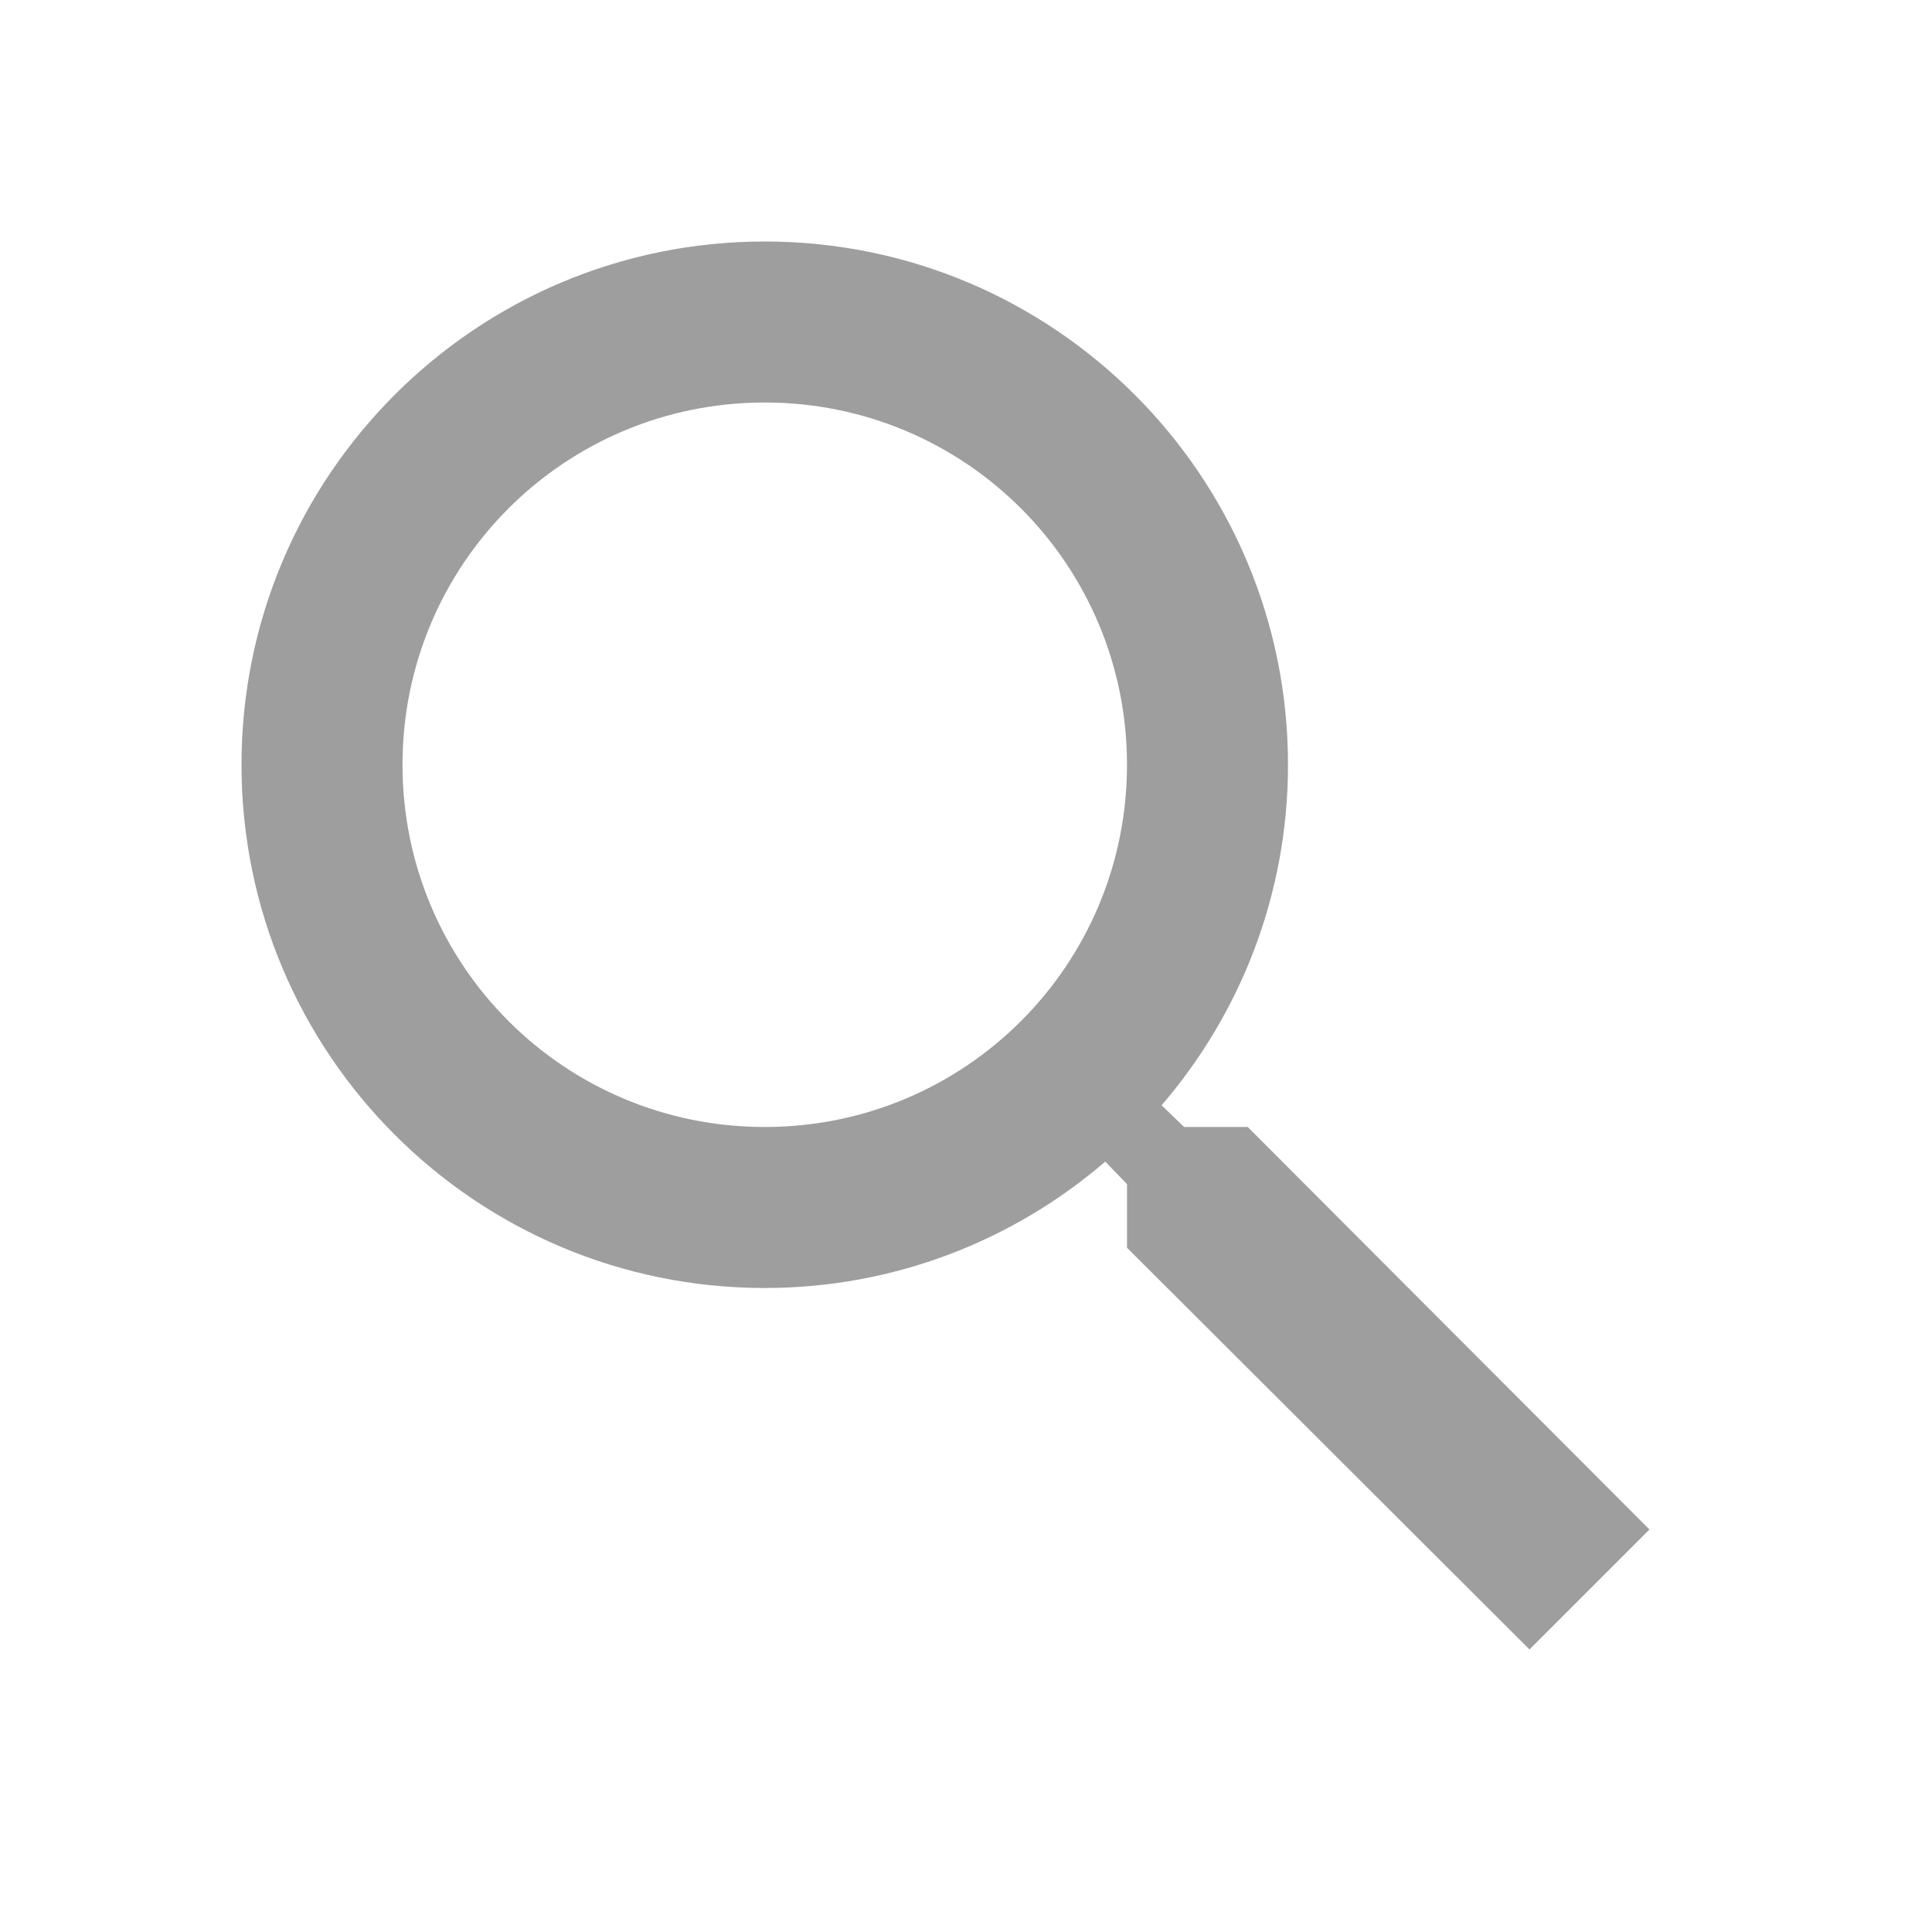
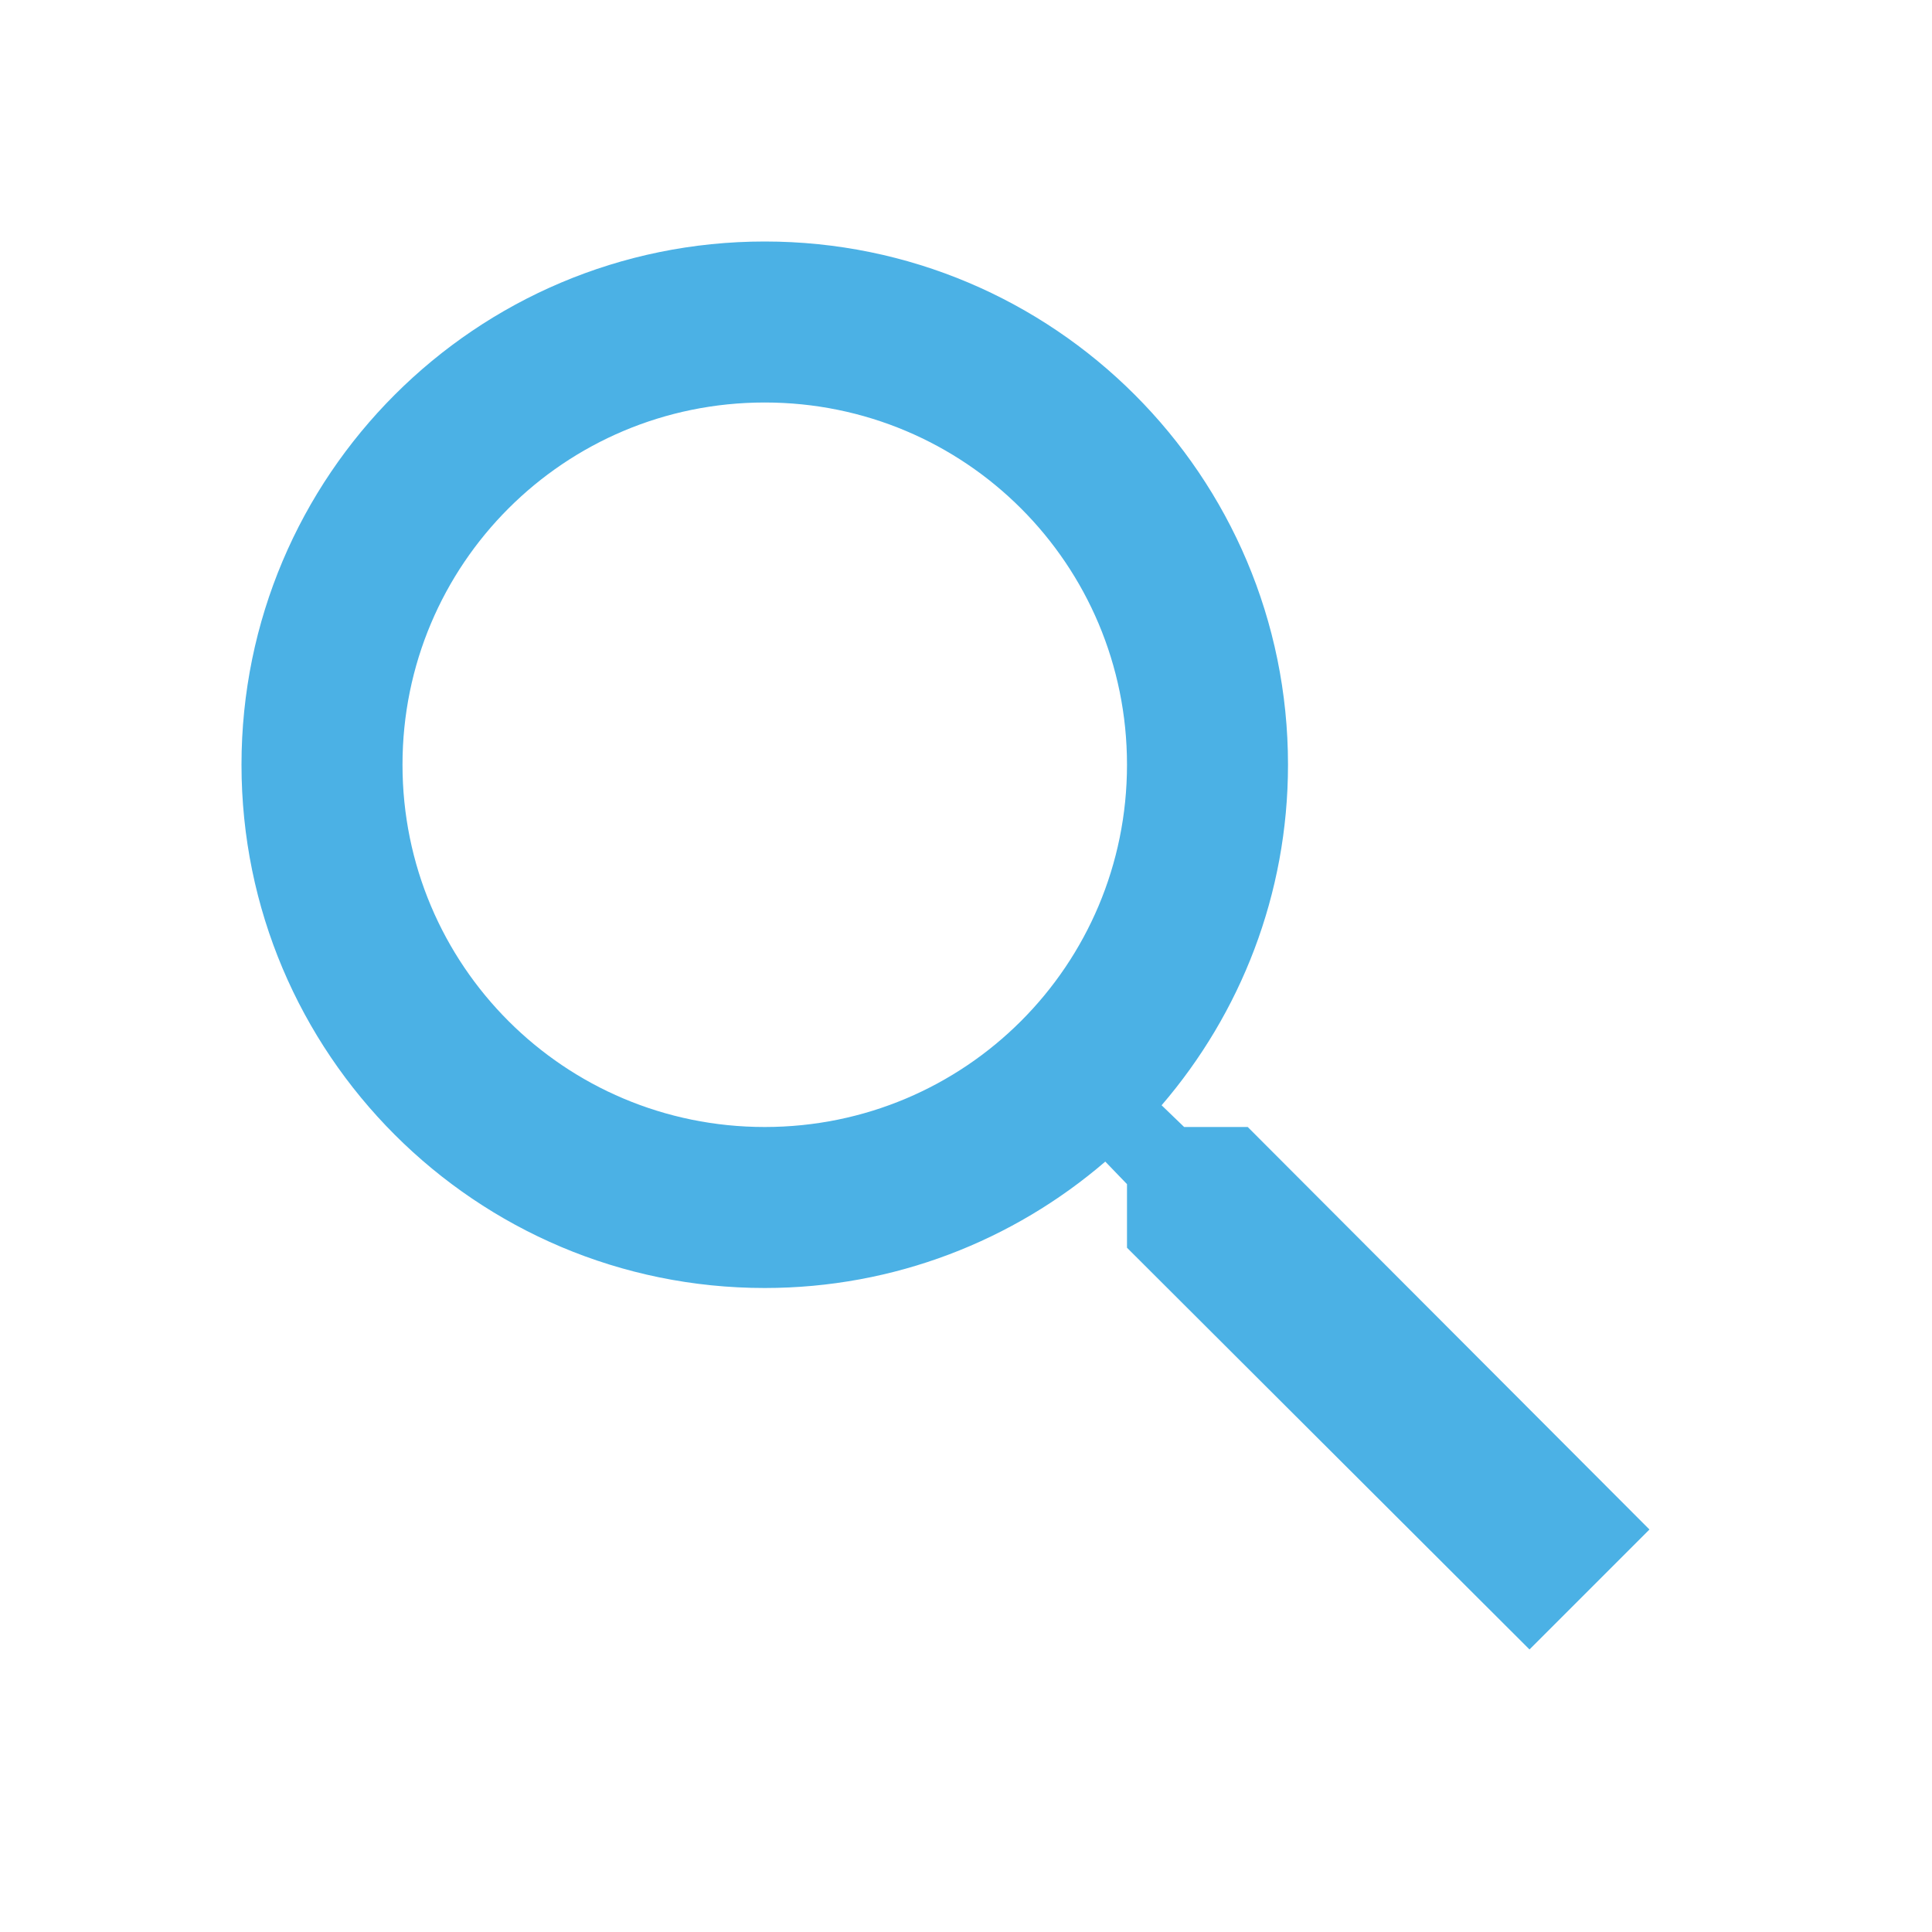
<svg xmlns="http://www.w3.org/2000/svg" width="45" height="45" viewBox="0 0 45 45" fill="none">
-   <path d="M29.062 26.25H27.581L27.056 25.744C28.894 23.606 30 20.831 30 17.812C30 11.081 24.544 5.625 17.812 5.625C11.081 5.625 5.625 11.081 5.625 17.812C5.625 24.544 11.081 30 17.812 30C20.831 30 23.606 28.894 25.744 27.056L26.25 27.581V29.062L35.625 38.419L38.419 35.625L29.062 26.25ZM17.812 26.25C13.144 26.25 9.375 22.481 9.375 17.812C9.375 13.144 13.144 9.375 17.812 9.375C22.481 9.375 26.25 13.144 26.25 17.812C26.25 22.481 22.481 26.25 17.812 26.25Z" fill="#9E9E9E" />
+   <path d="M29.062 26.25H27.581L27.056 25.744C28.894 23.606 30 20.831 30 17.812C30 11.081 24.544 5.625 17.812 5.625C11.081 5.625 5.625 11.081 5.625 17.812C5.625 24.544 11.081 30 17.812 30C20.831 30 23.606 28.894 25.744 27.056L26.25 27.581V29.062L35.625 38.419L38.419 35.625L29.062 26.25ZM17.812 26.25C13.144 26.25 9.375 22.481 9.375 17.812C9.375 13.144 13.144 9.375 17.812 9.375C22.481 9.375 26.25 13.144 26.25 17.812C26.25 22.481 22.481 26.25 17.812 26.25Z" fill="#4BB1E5" />
</svg>
